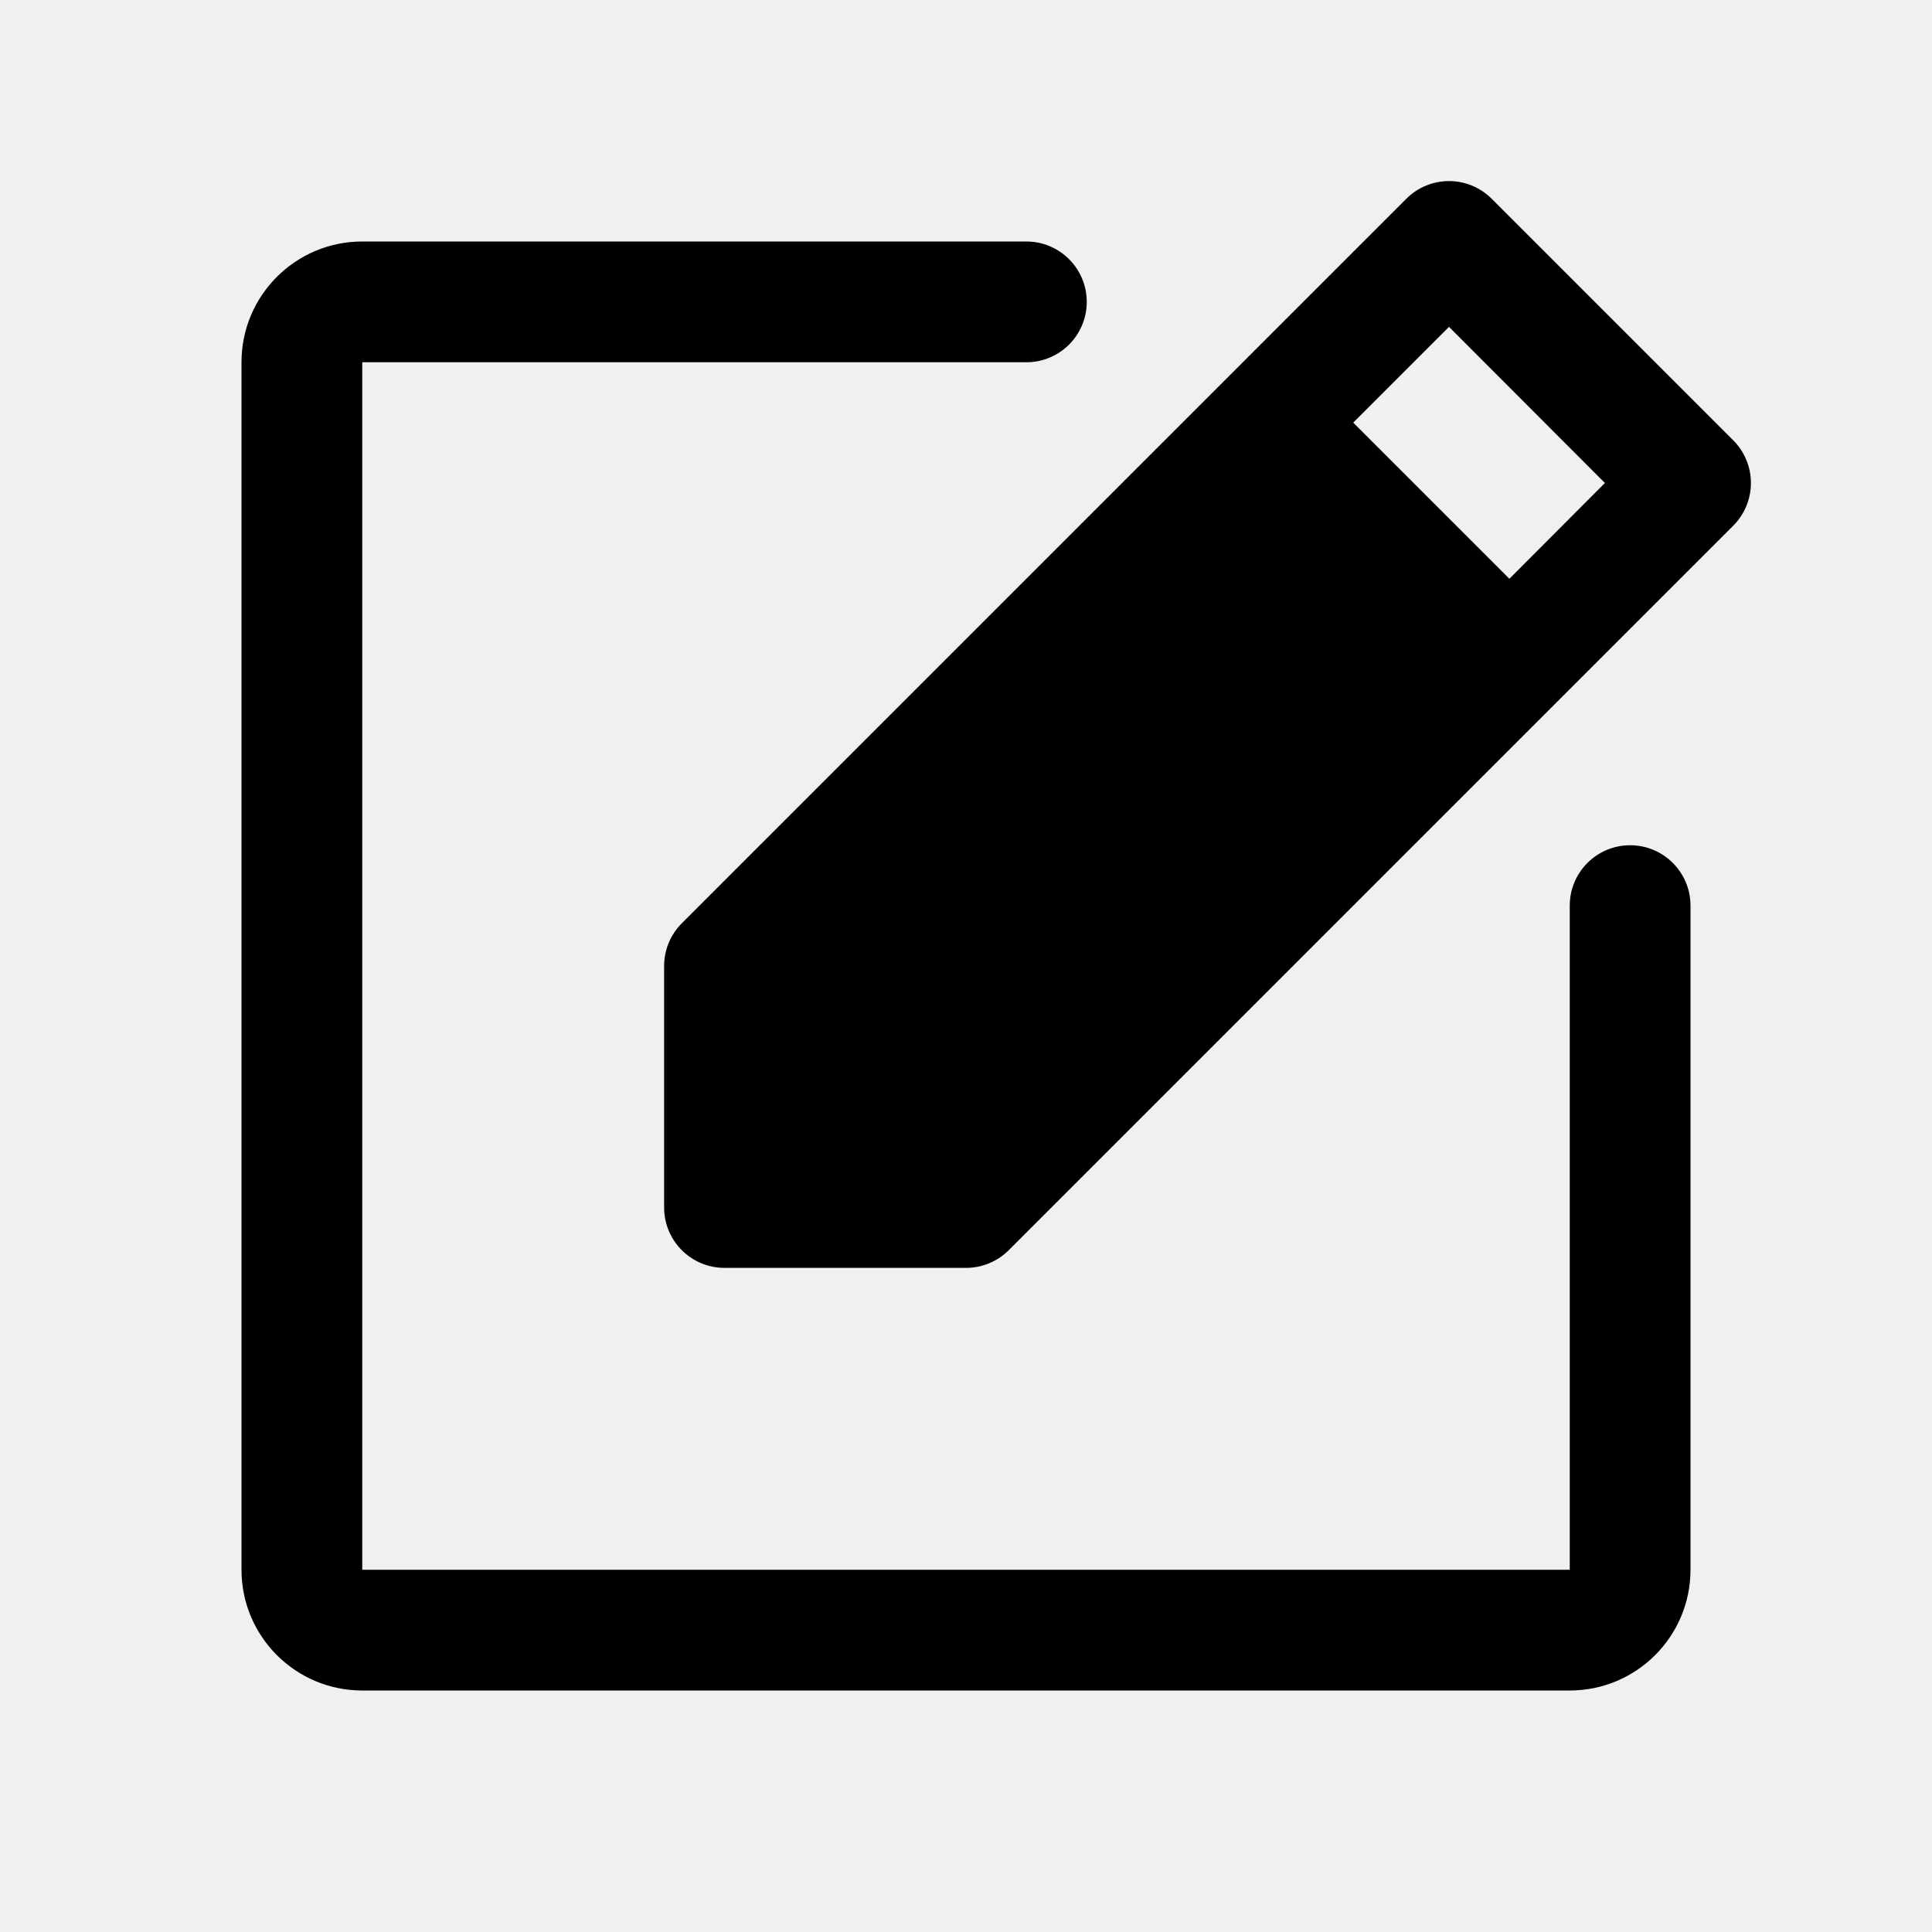
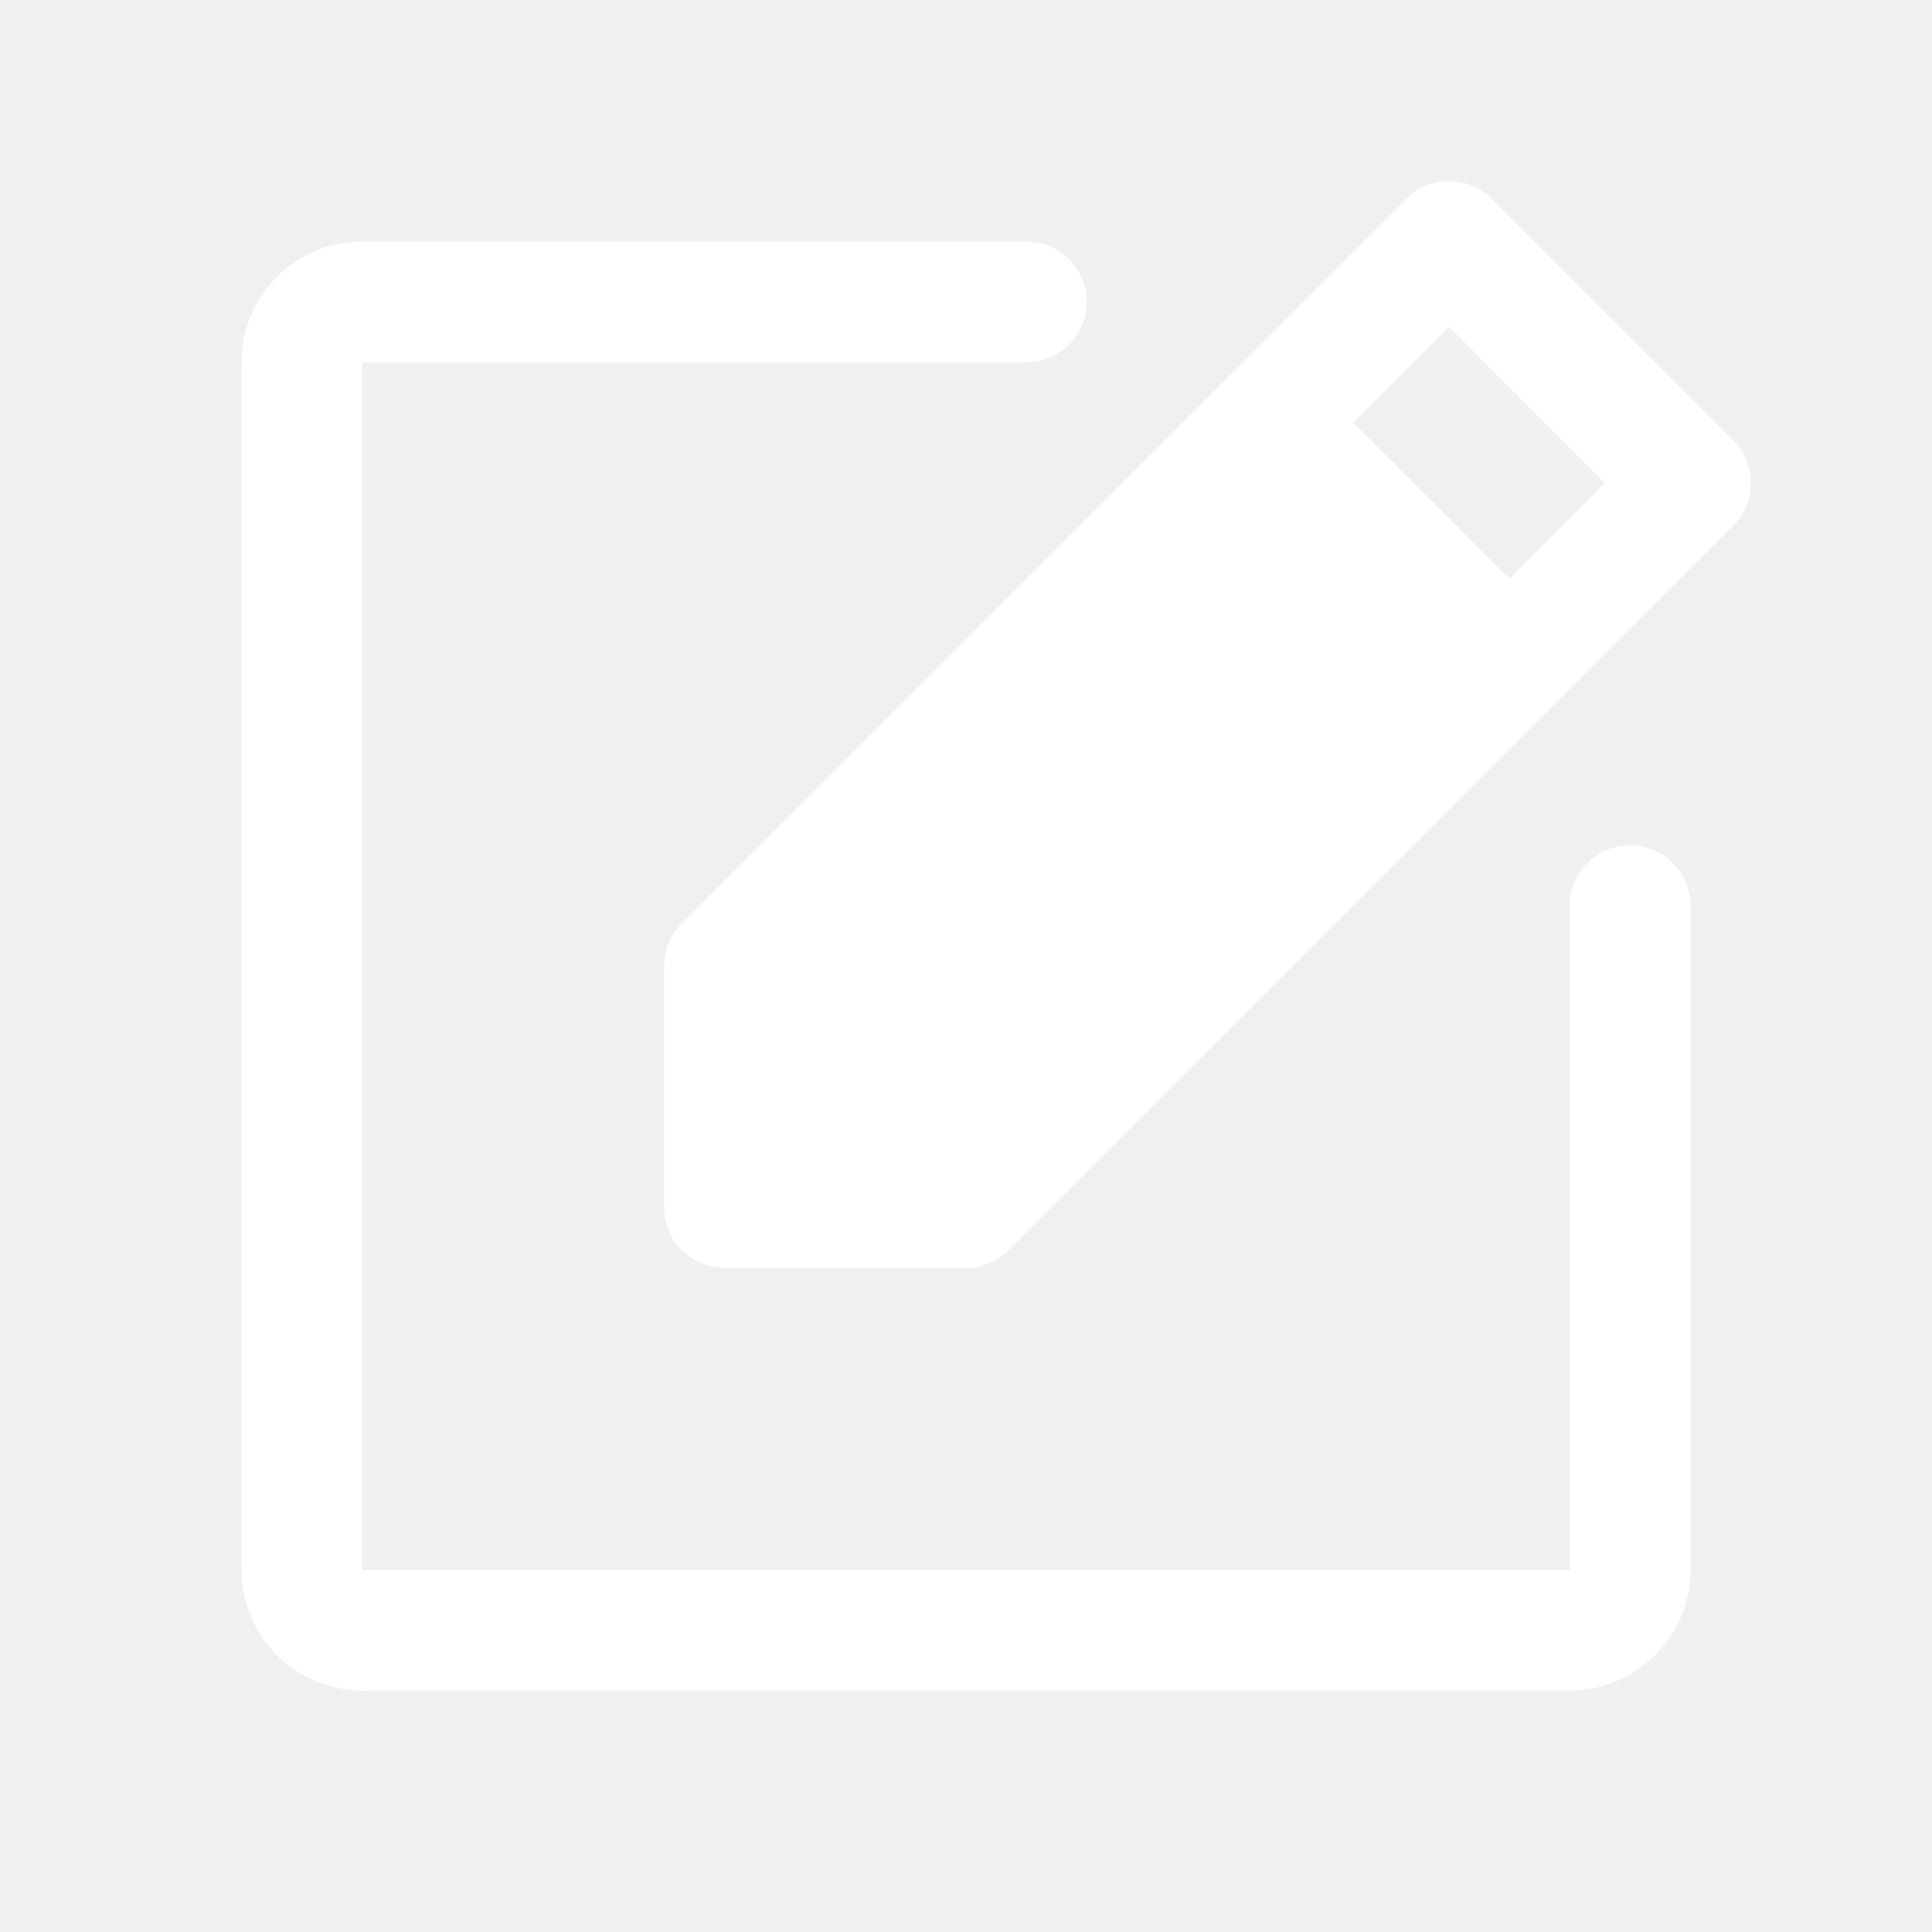
- <svg xmlns="http://www.w3.org/2000/svg" width="16" height="16" fill="#000000" viewBox="0 0 256 256">
+ <svg xmlns="http://www.w3.org/2000/svg" width="52" height="52" fill="#ffffff" viewBox="0 0 256 256">
  <path d="M224,120v88a16,16,0,0,1-16,16H48a16,16,0,0,1-16-16V48A16,16,0,0,1,48,32h88a8,8,0,0,1,0,16H48V208H208V120a8,8,0,0,1,16,0Zm5.66-50.34-96,96A8,8,0,0,1,128,168H96a8,8,0,0,1-8-8V128a8,8,0,0,1,2.34-5.66l96-96a8,8,0,0,1,11.32,0l32,32A8,8,0,0,1,229.66,69.66Zm-17-5.66L192,43.31,179.31,56,200,76.69Z" />
</svg>
